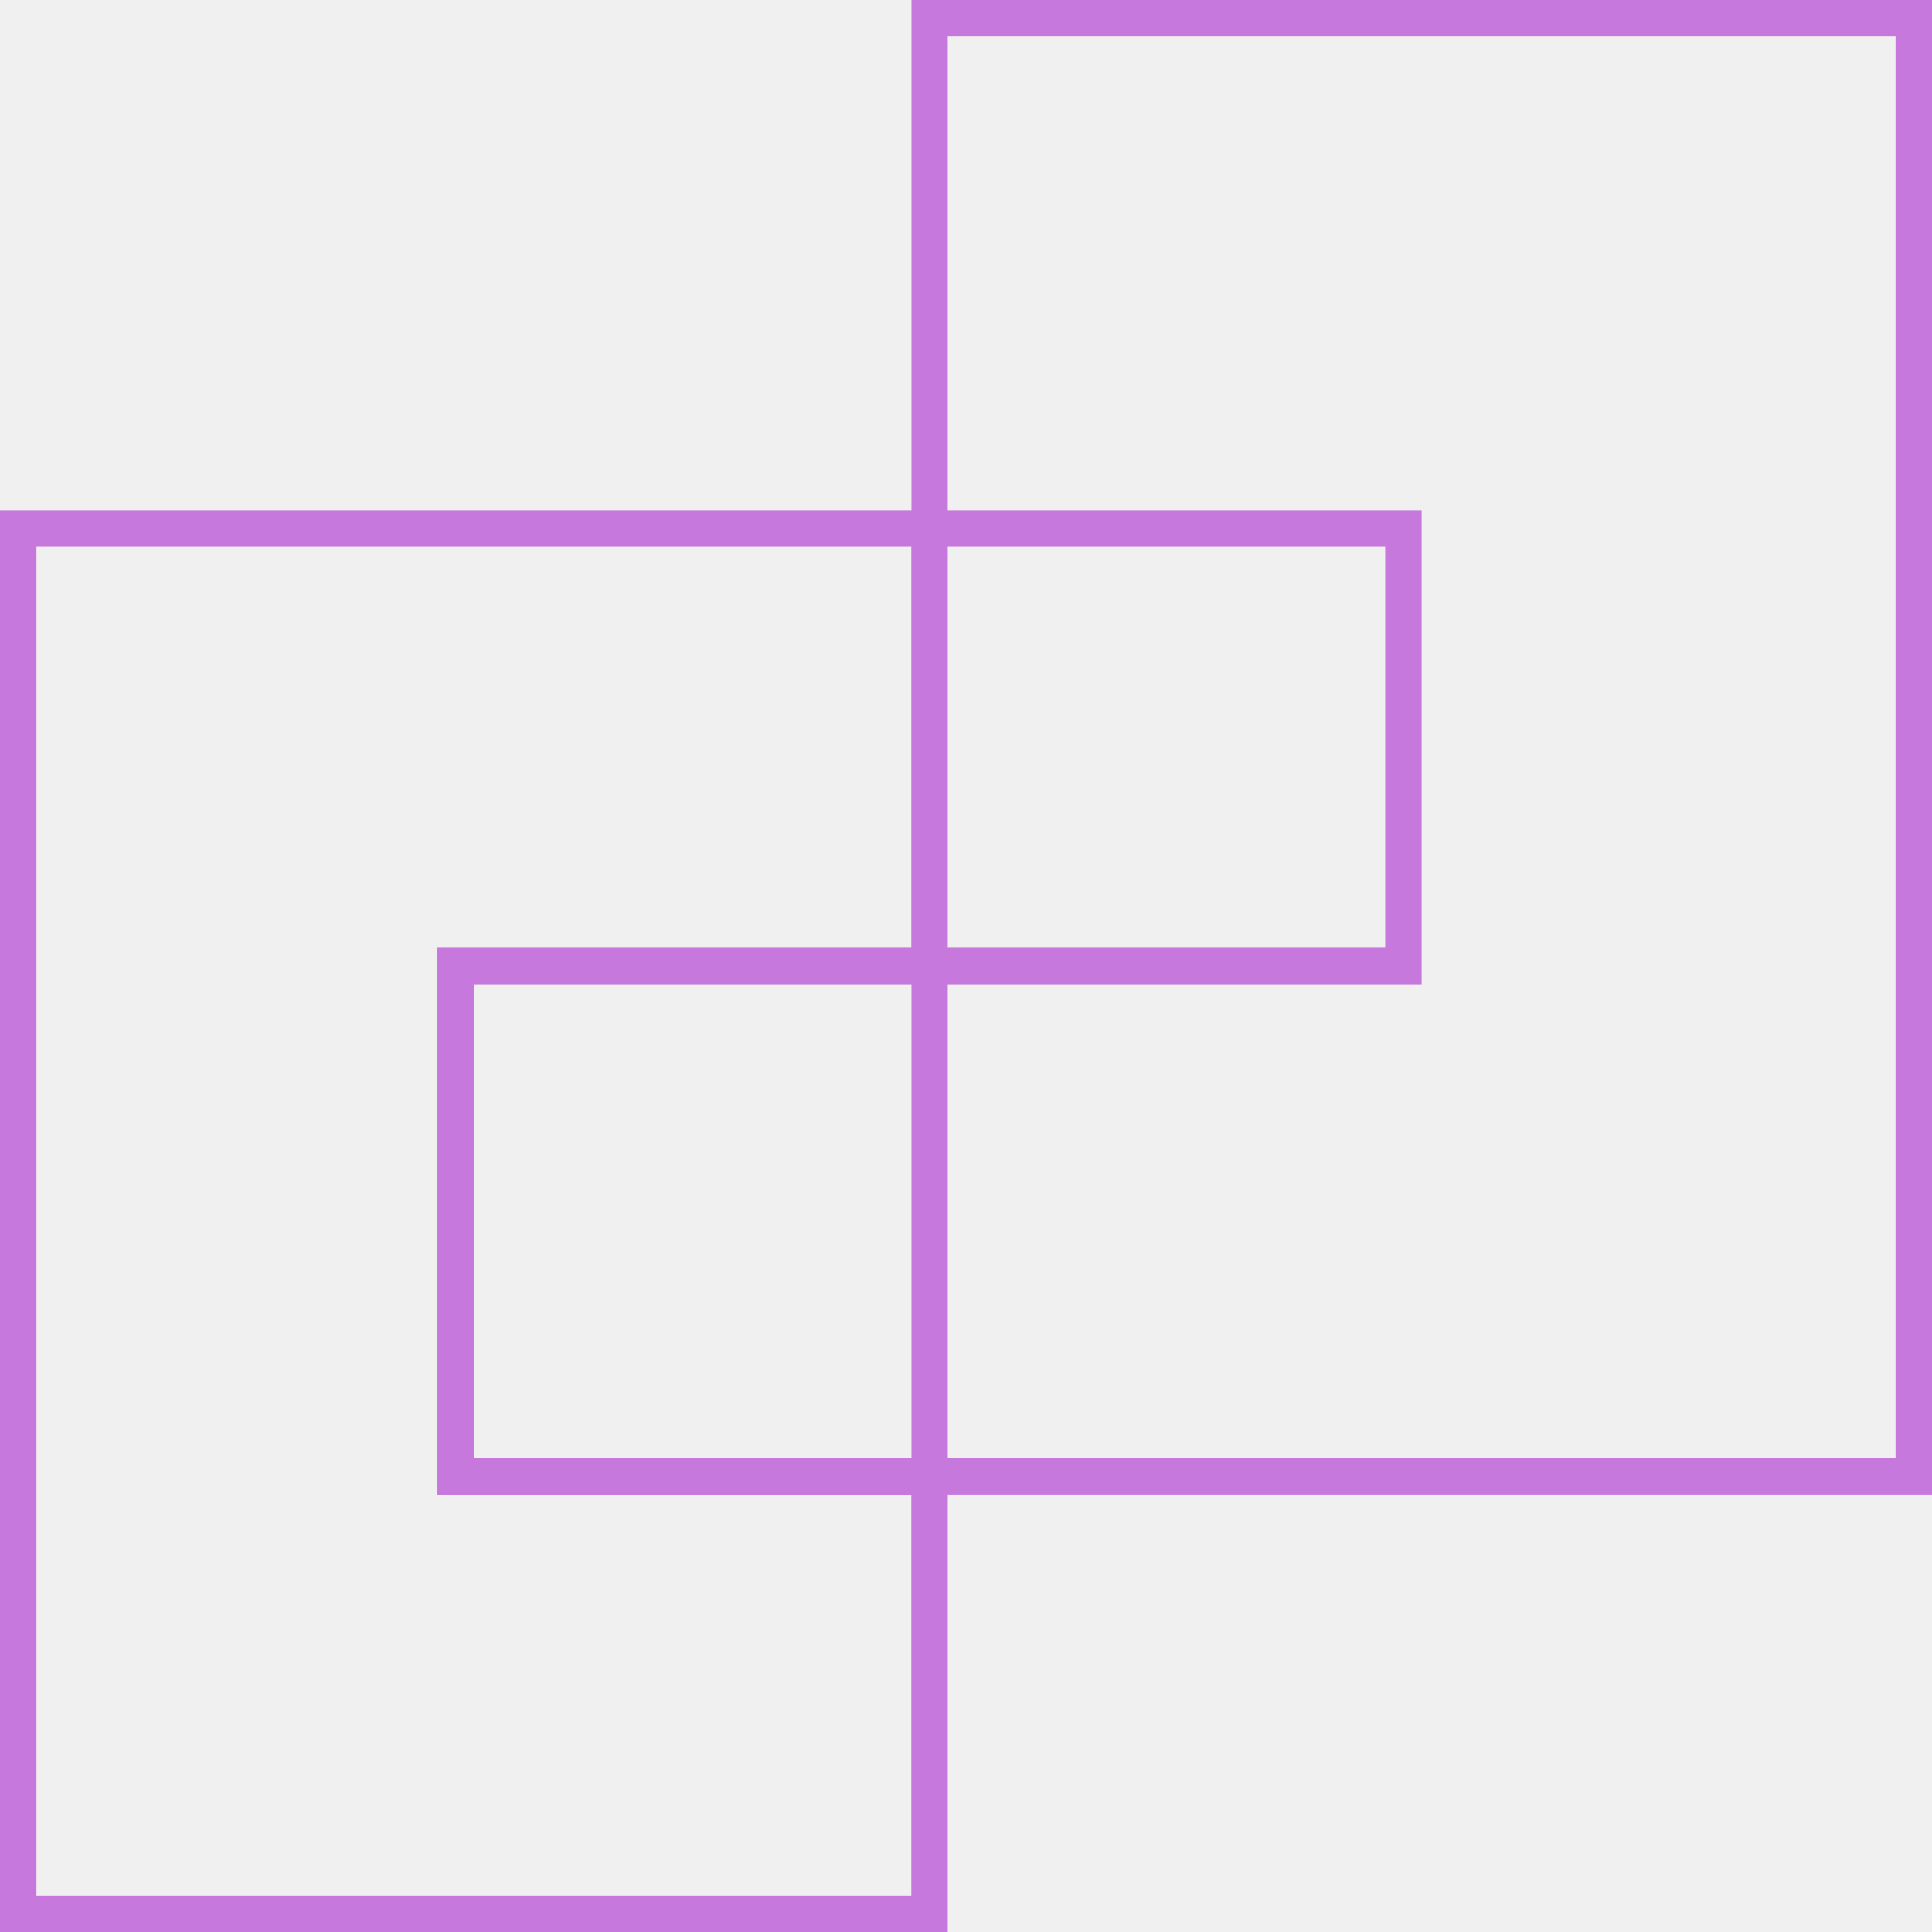
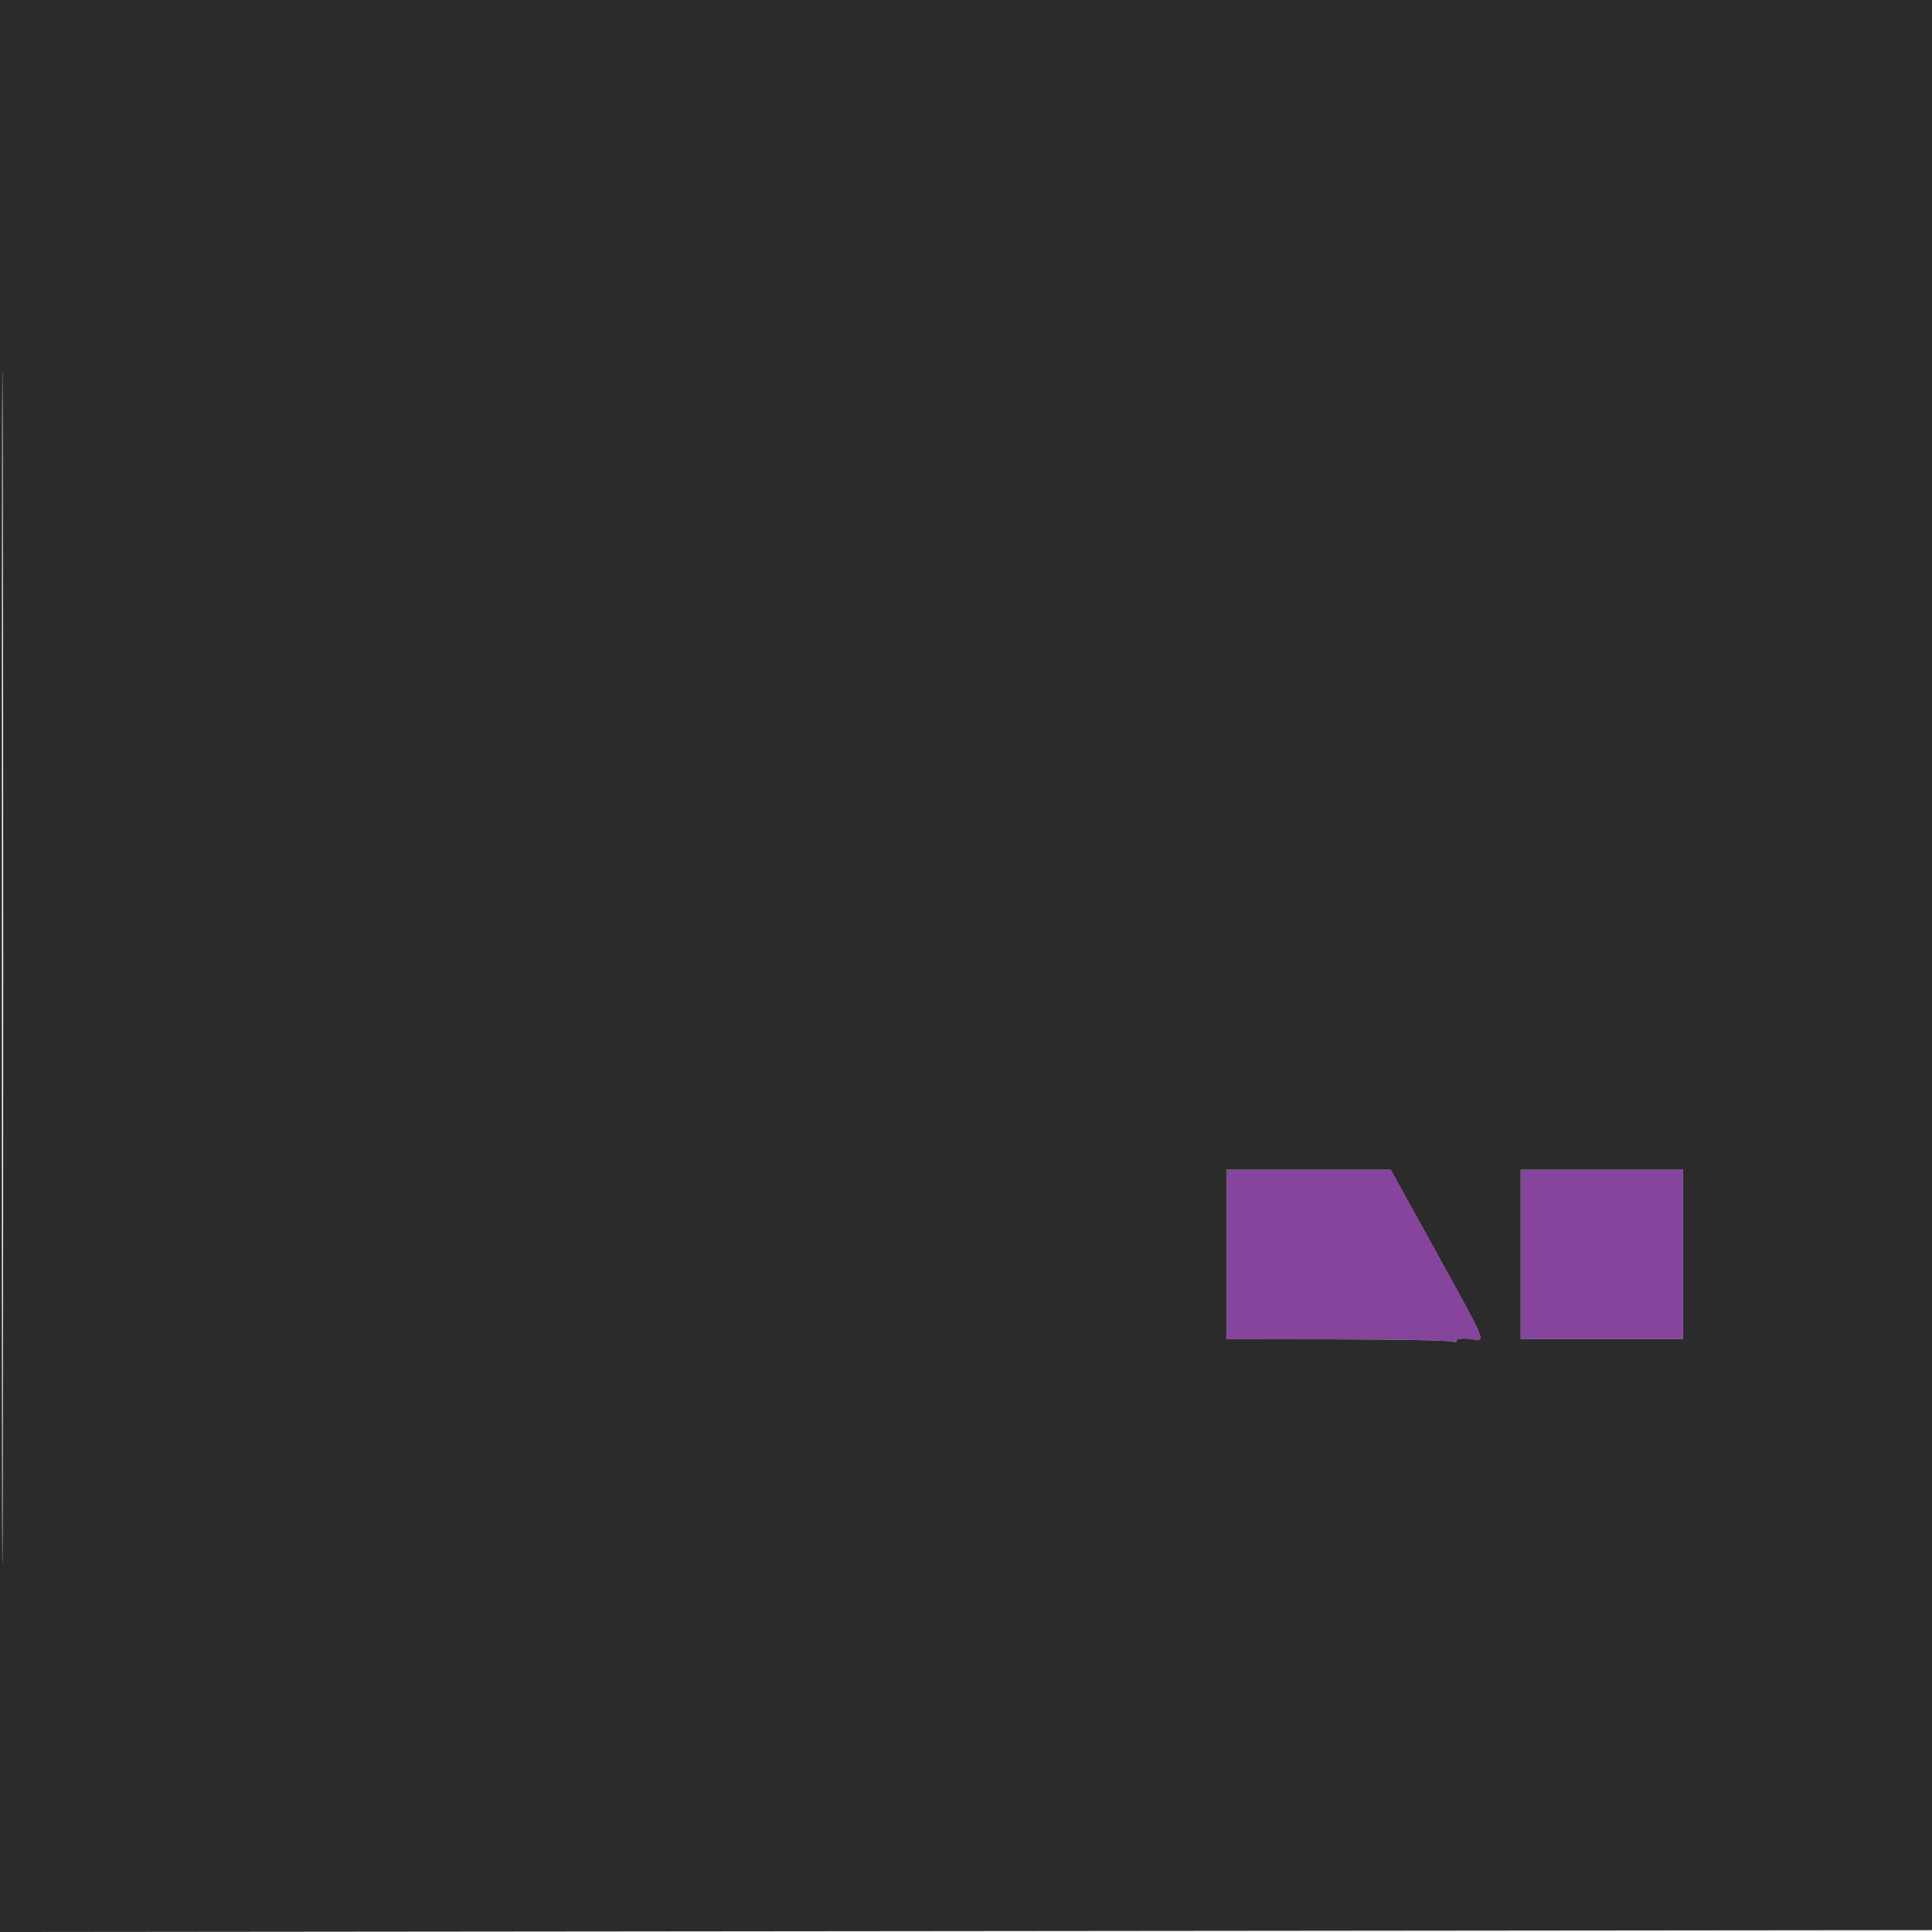
- <svg xmlns="http://www.w3.org/2000/svg" width="53" height="53" viewBox="0 0 53 53" fill="none">
-   <mask id="path-1-inside-1_64_1296" fill="white">
-     <path fill-rule="evenodd" clip-rule="evenodd" d="M0 14H13H26V27H13V40H26V53H13H0V40V27V14Z" />
-   </mask>
-   <path d="M0 14V13H-1V14H0ZM26 14H27V13H26V14ZM26 27V28H27V27H26ZM13 27V26H12V27H13ZM13 40H12V41H13V40ZM26 40H27V39H26V40ZM26 53V54H27V53H26ZM0 53H-1V54H0V53ZM13 13H0V15H13V13ZM26 13H13V15H26V13ZM27 27V14H25V27H27ZM13 28H26V26H13V28ZM14 40V27H12V40H14ZM13 41H26V39H13V41ZM25 40V53H27V40H25ZM26 52H13V54H26V52ZM0 54H13V52H0V54ZM-1 40V53H1V40H-1ZM-1 27V40H1V27H-1ZM-1 14V27H1V14H-1Z" fill="#C778DD" mask="url(#path-1-inside-1_64_1296)" />
-   <mask id="path-3-outside-2_64_1296" maskUnits="userSpaceOnUse" x="25" y="0" width="28" height="41" fill="black">
-     <rect fill="white" x="25" width="28" height="41" />
-     <path fill-rule="evenodd" clip-rule="evenodd" d="M26 1H39H52V14V27V40H39H26V27H39V14H26V1Z" />
-   </mask>
-   <path d="M26 1V0H25V1H26ZM52 1H53V0H52V1ZM52 40V41H53V40H52ZM26 40H25V41H26V40ZM26 27V26H25V27H26ZM39 27V28H40V27H39ZM39 14H40V13H39V14ZM26 14H25V15H26V14ZM39 0H26V2H39V0ZM52 0H39V2H52V0ZM53 14V1H51V14H53ZM53 27V14H51V27H53ZM53 40V27H51V40H53ZM39 41H52V39H39V41ZM39 39H26V41H39V39ZM27 40V27H25V40H27ZM26 28H39V26H26V28ZM38 14V27H40V14H38ZM26 15H39V13H26V15ZM25 1V14H27V1H25Z" fill="#C778DD" mask="url(#path-3-outside-2_64_1296)" />
+ <svg xmlns="http://www.w3.org/2000/svg" width="512" height="512" viewBox="0 0 512 512" version="1.1">
+   <path d="M 325 332.449 L 325 354.899 354.577 354.938 C 370.845 354.960, 384.570 355.234, 385.077 355.548 C 385.585 355.861, 386 355.732, 386 355.260 C 386 354.788, 387.614 354.590, 389.588 354.820 C 393.872 355.321, 394.803 357.605, 379.173 329.250 L 368.562 310 346.781 310 L 325 310 325 332.449 M 403 332.442 L 403 354.885 424.500 354.880 L 446 354.875 446 332.438 L 446 310 424.500 310 L 403 310 403 332.442" stroke="none" fill="#85459c" fill-rule="evenodd" />
+   <path d="M 0 256.002 L 0 512.004 256.250 511.752 L 512.500 511.500 512.752 255.750 L 513.004 0 256.502 0 L 0 0 0 256.002 M 0.492 256.500 C 0.492 397.300, 0.608 454.751, 0.750 384.170 C 0.892 313.588, 0.892 198.388, 0.750 128.170 C 0.608 57.951, 0.492 115.700, 0.492 256.500 M 325 332.449 L 325 354.899 354.577 354.938 C 370.845 354.960, 384.570 355.234, 385.077 355.548 C 385.585 355.861, 386 355.732, 386 355.260 C 386 354.788, 387.614 354.590, 389.588 354.820 C 393.872 355.321, 394.803 357.605, 379.173 329.250 L 368.562 310 346.781 310 L 325 310 325 332.449 M 403 332.442 L 403 354.885 424.500 354.880 L 446 354.875 446 332.438 L 446 310 424.500 310 L 403 310 403 332.442" stroke="none" fill="#2c2b2c" fill-rule="evenodd" />
</svg>
